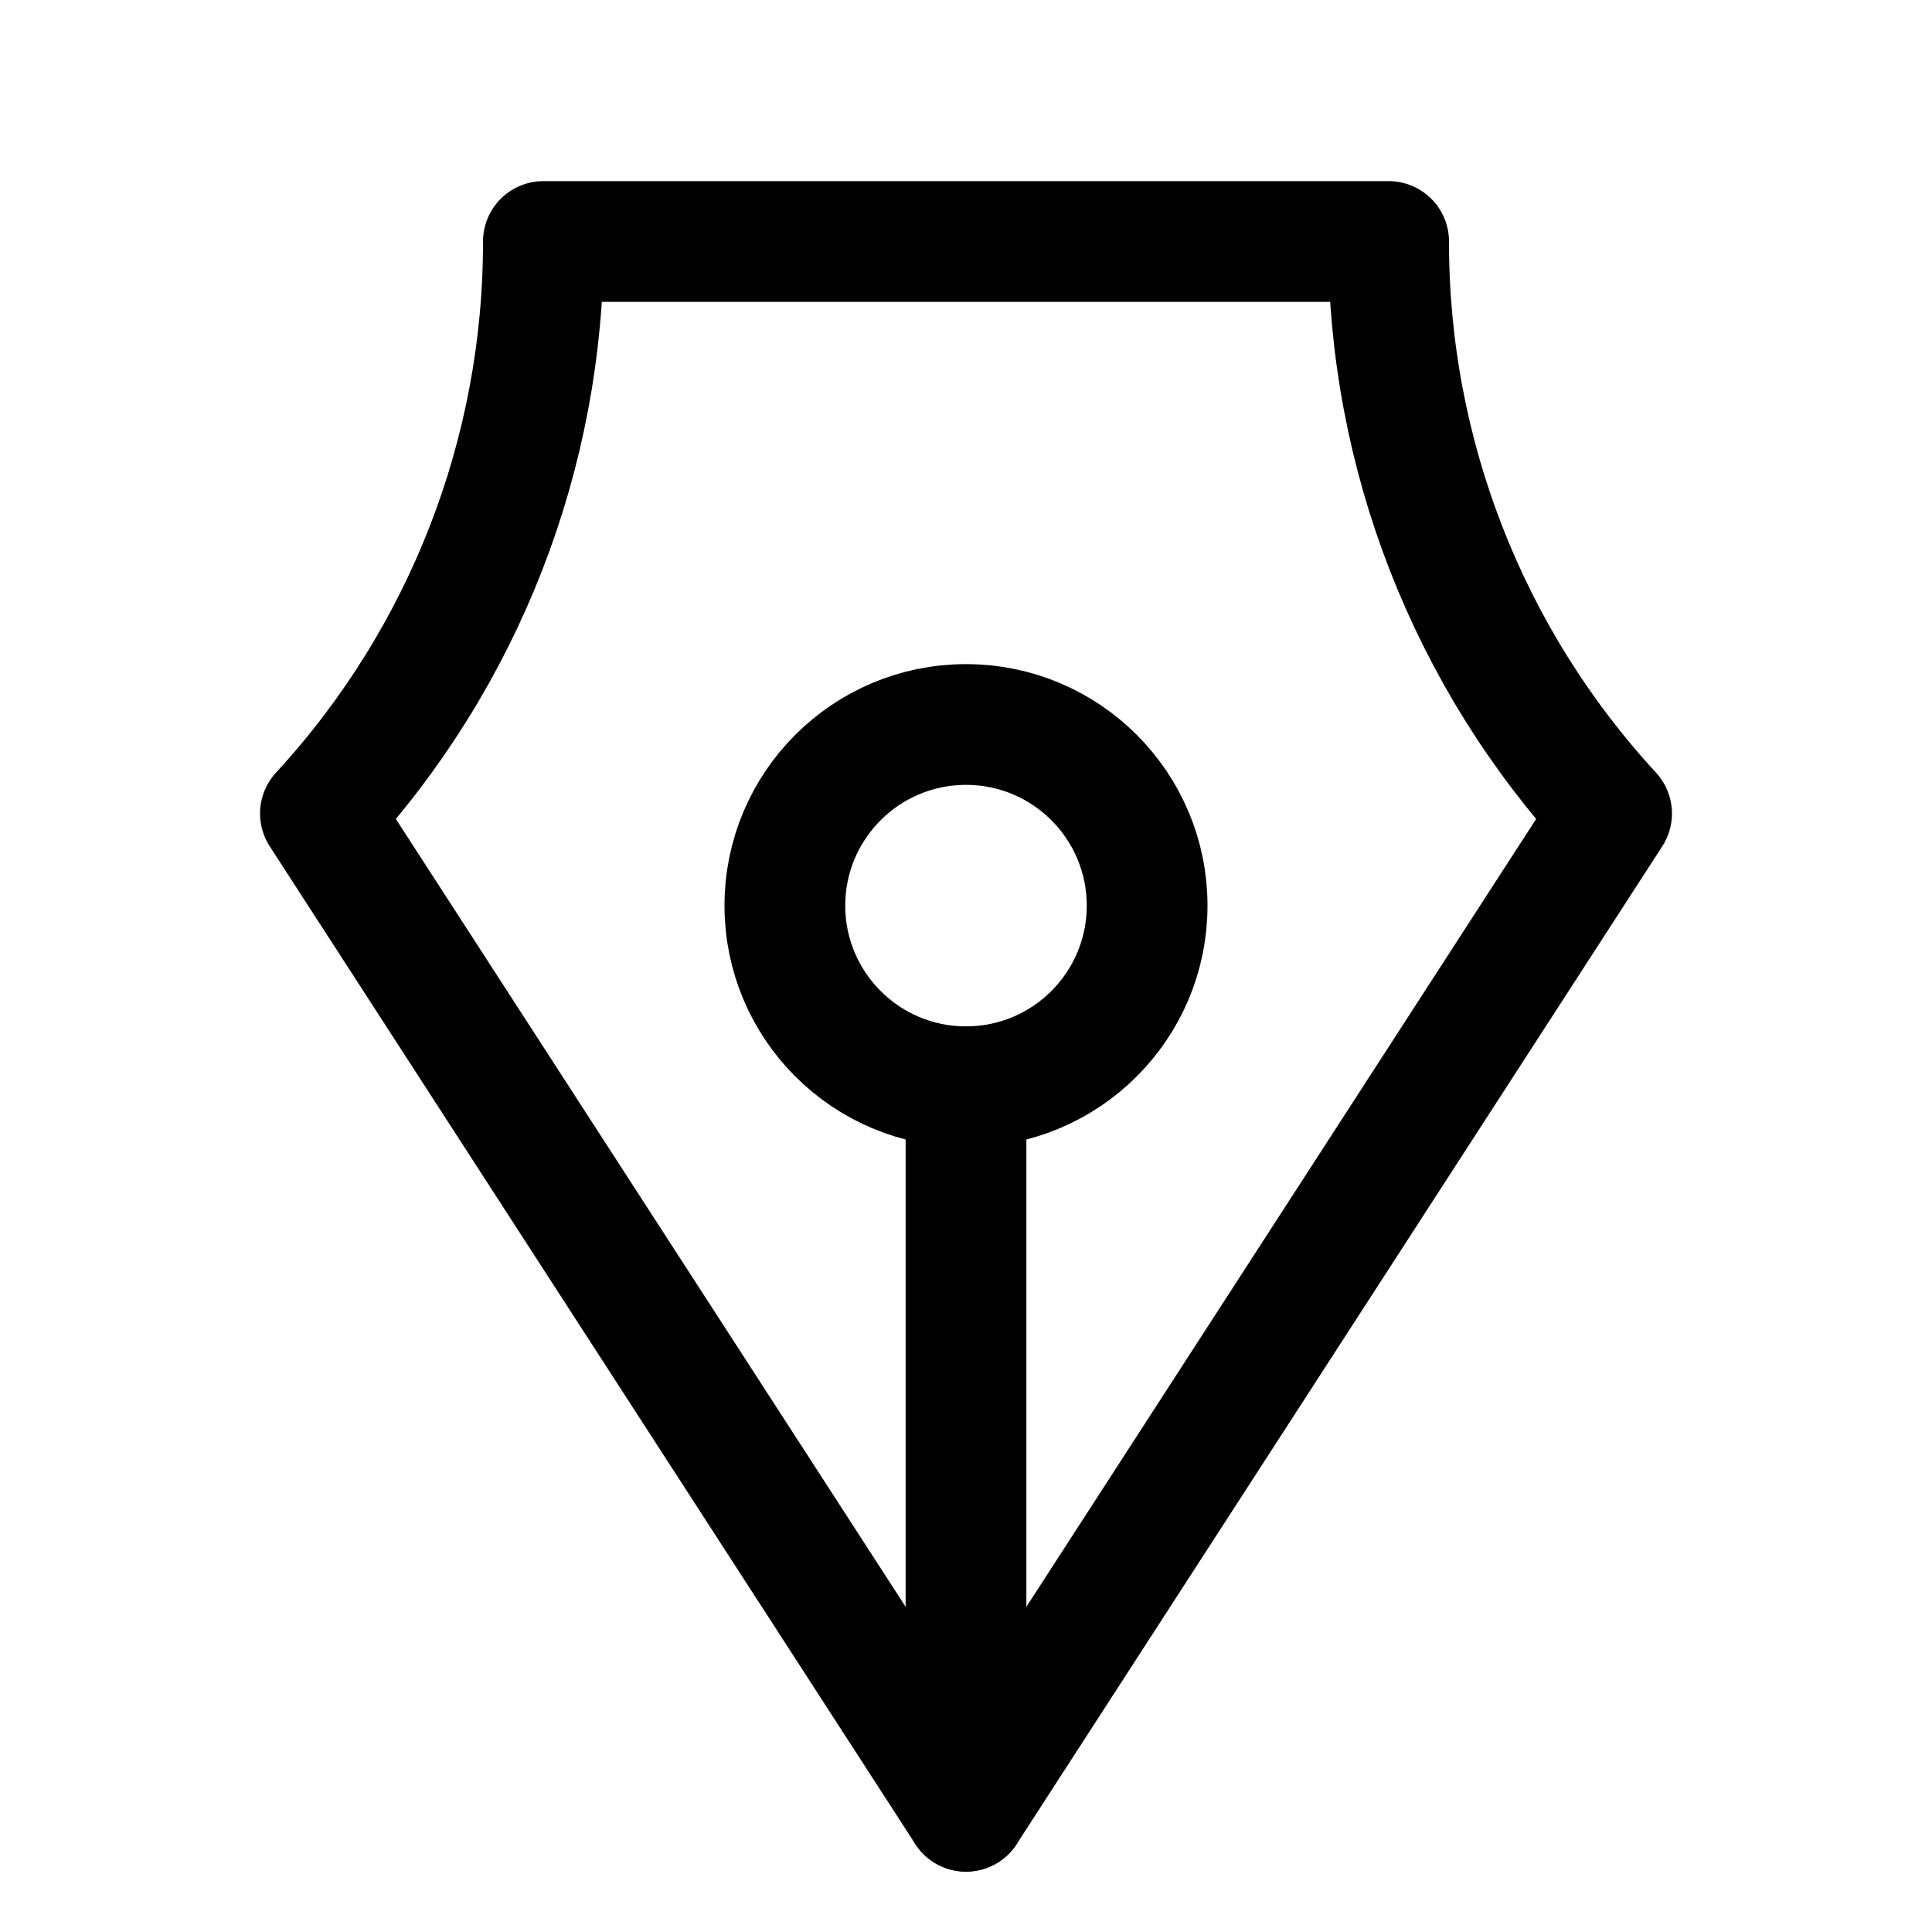
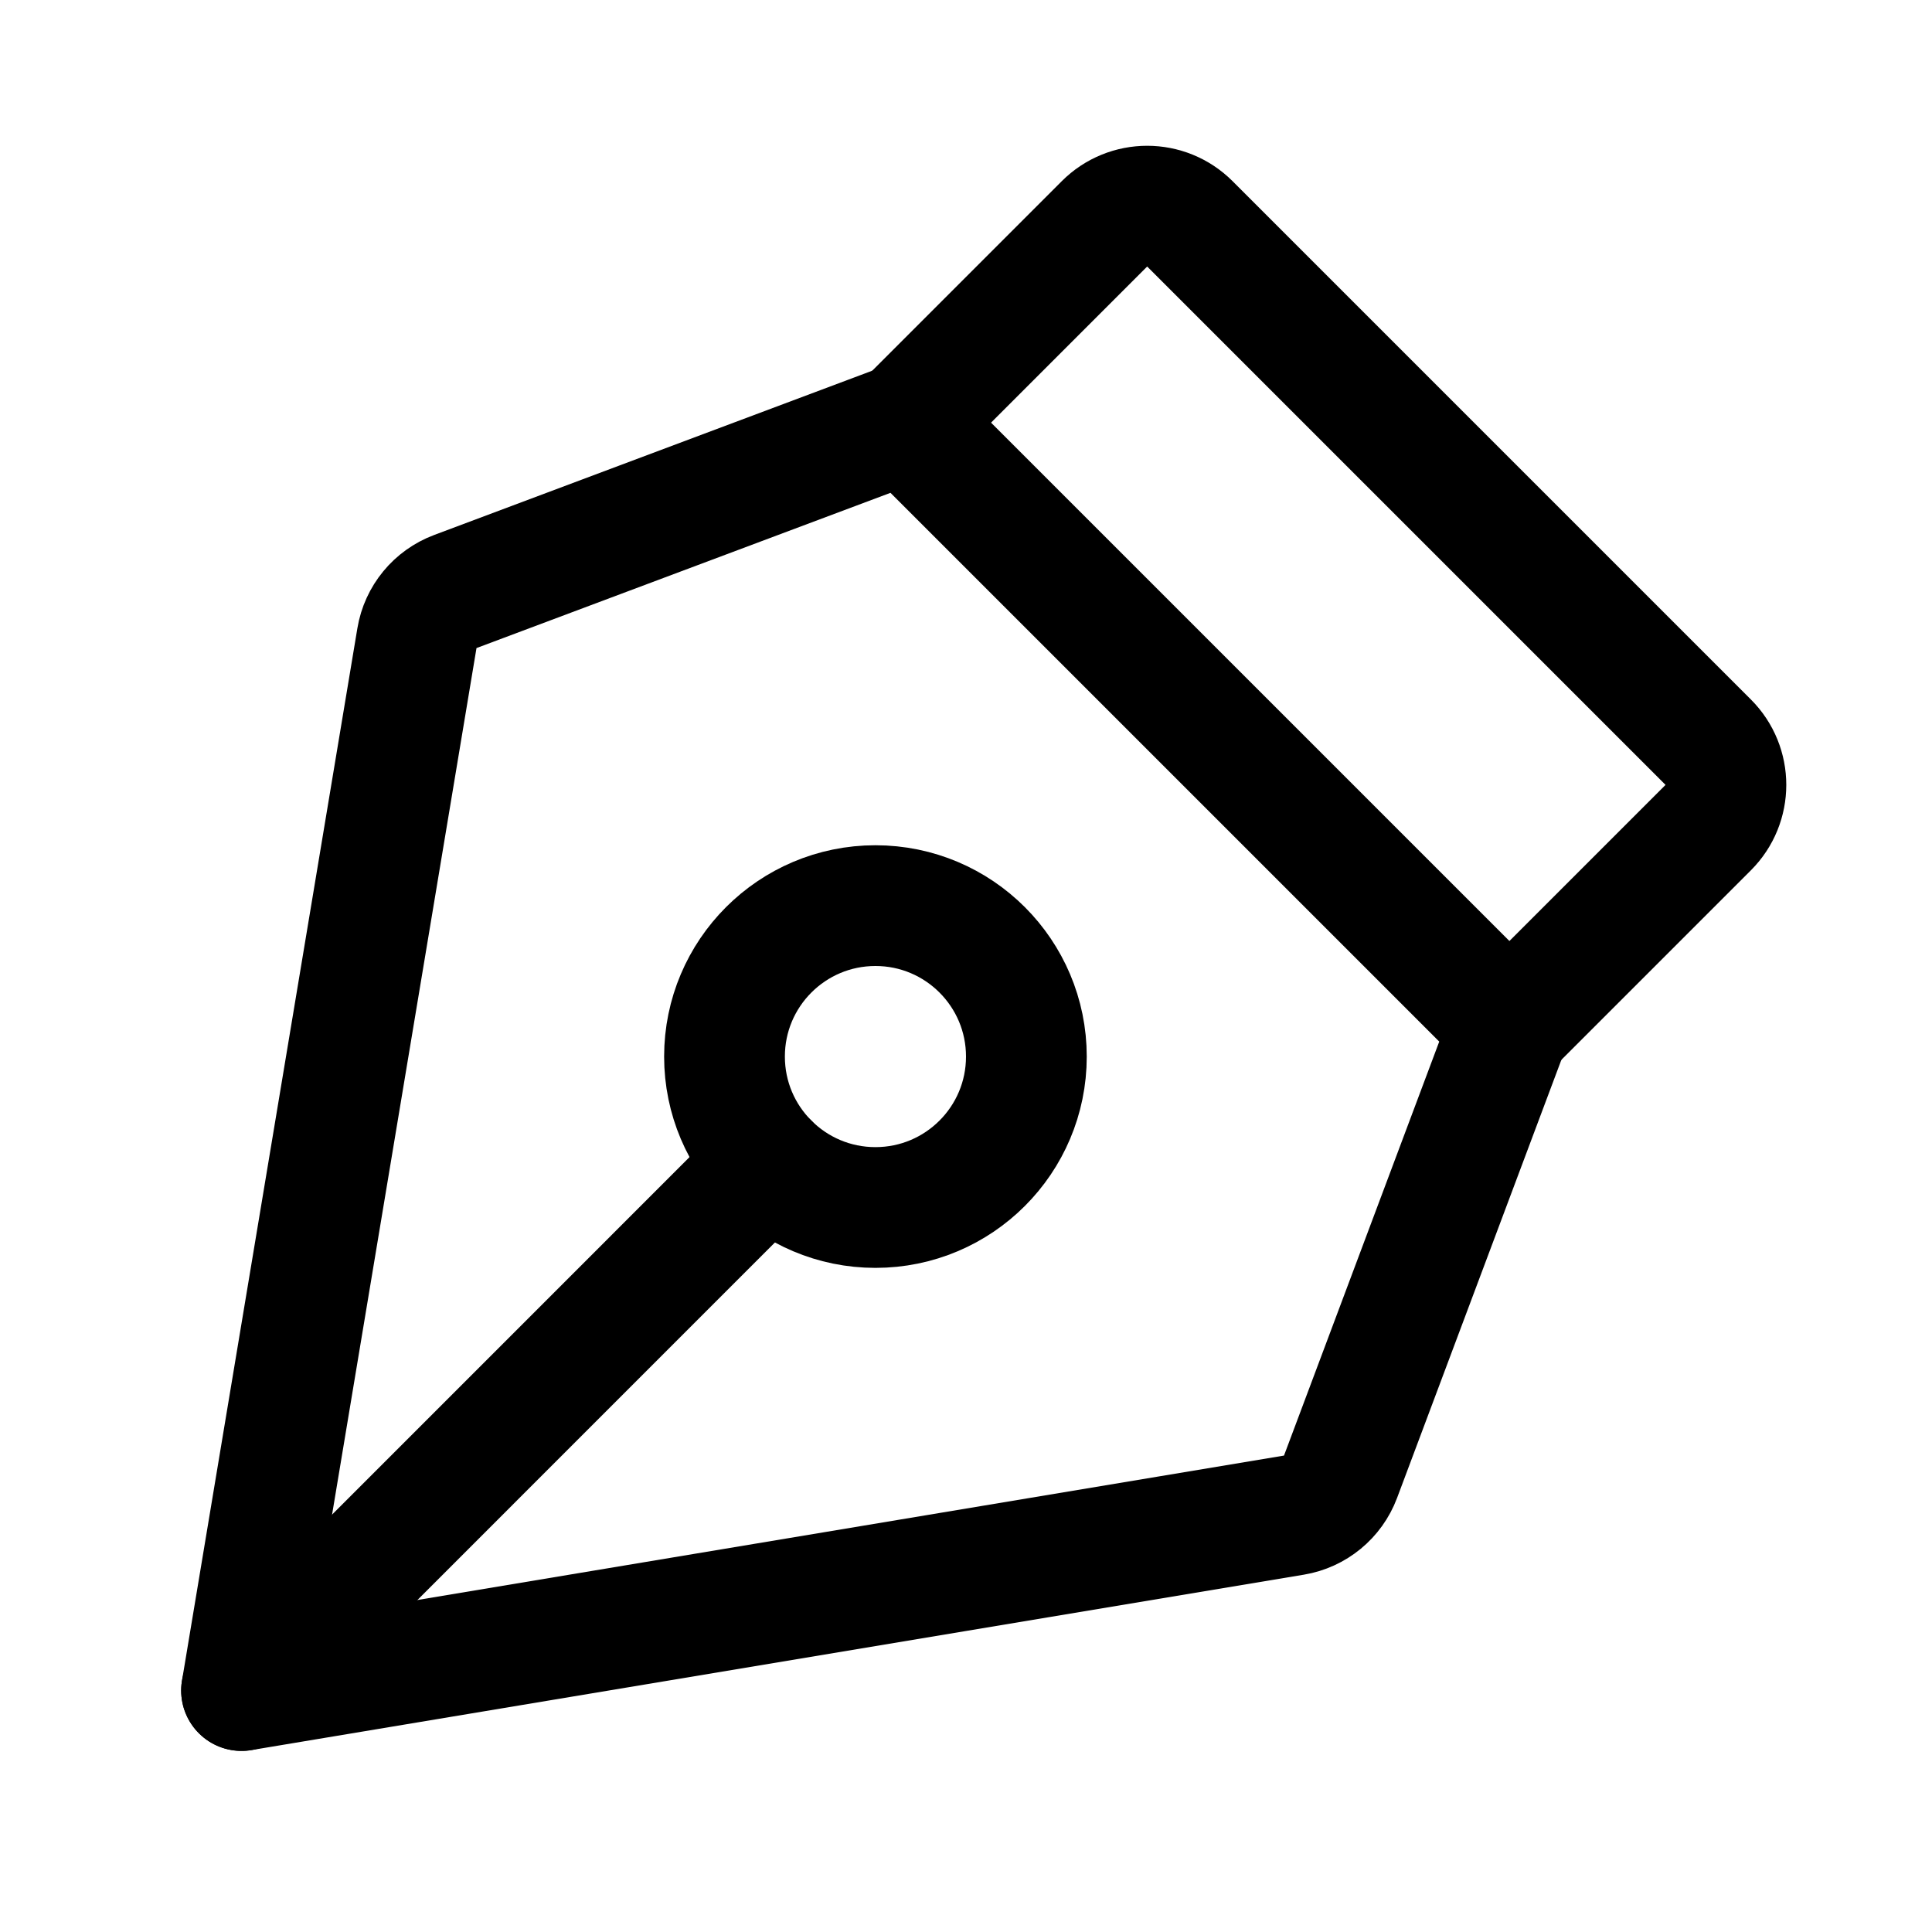
- <svg xmlns="http://www.w3.org/2000/svg" id="Raw" viewBox="0 0 256 256">
+ <svg xmlns="http://www.w3.org/2000/svg" width="192" height="192" fill="#000000" viewBox="0 0 256 256">
  <rect width="256" height="256" fill="none" />
-   <line x1="128" y1="144" x2="128" y2="240" fill="none" stroke="#000" stroke-linecap="round" stroke-linejoin="round" stroke-width="16" />
-   <circle cx="128" cy="120" r="24" fill="none" stroke="#000" stroke-linecap="round" stroke-linejoin="round" stroke-width="16" />
-   <path d="M213.543,107.796A111.599,111.599,0,0,1,184,32H72a111.599,111.599,0,0,1-29.543,75.796L128,240Z" fill="none" stroke="#000" stroke-linecap="round" stroke-linejoin="round" stroke-width="16" />
+   <circle cx="116" cy="140" r="20" fill="none" stroke="#000000" stroke-linecap="round" stroke-linejoin="round" stroke-width="16" />
+   <line x1="32.006" y1="224.003" x2="101.858" y2="154.142" fill="none" stroke="#000000" stroke-linecap="round" stroke-linejoin="round" stroke-width="16" />
+   <path d="M32.006,224.003l139.446-23.241a8,8,0,0,0,6.175-5.082l22.379-59.677-80-80L60.329,78.382a8,8,0,0,0-5.082,6.175Z" fill="none" stroke="#000000" stroke-linecap="round" stroke-linejoin="round" stroke-width="16" />
+   <path d="M200.006,136.003,226.349,109.66a8,8,0,0,0,0-11.314l-68.686-68.686a8,8,0,0,0-11.314,0L120.006,56.003" fill="none" stroke="#000000" stroke-linecap="round" stroke-linejoin="round" stroke-width="16" />
</svg>
